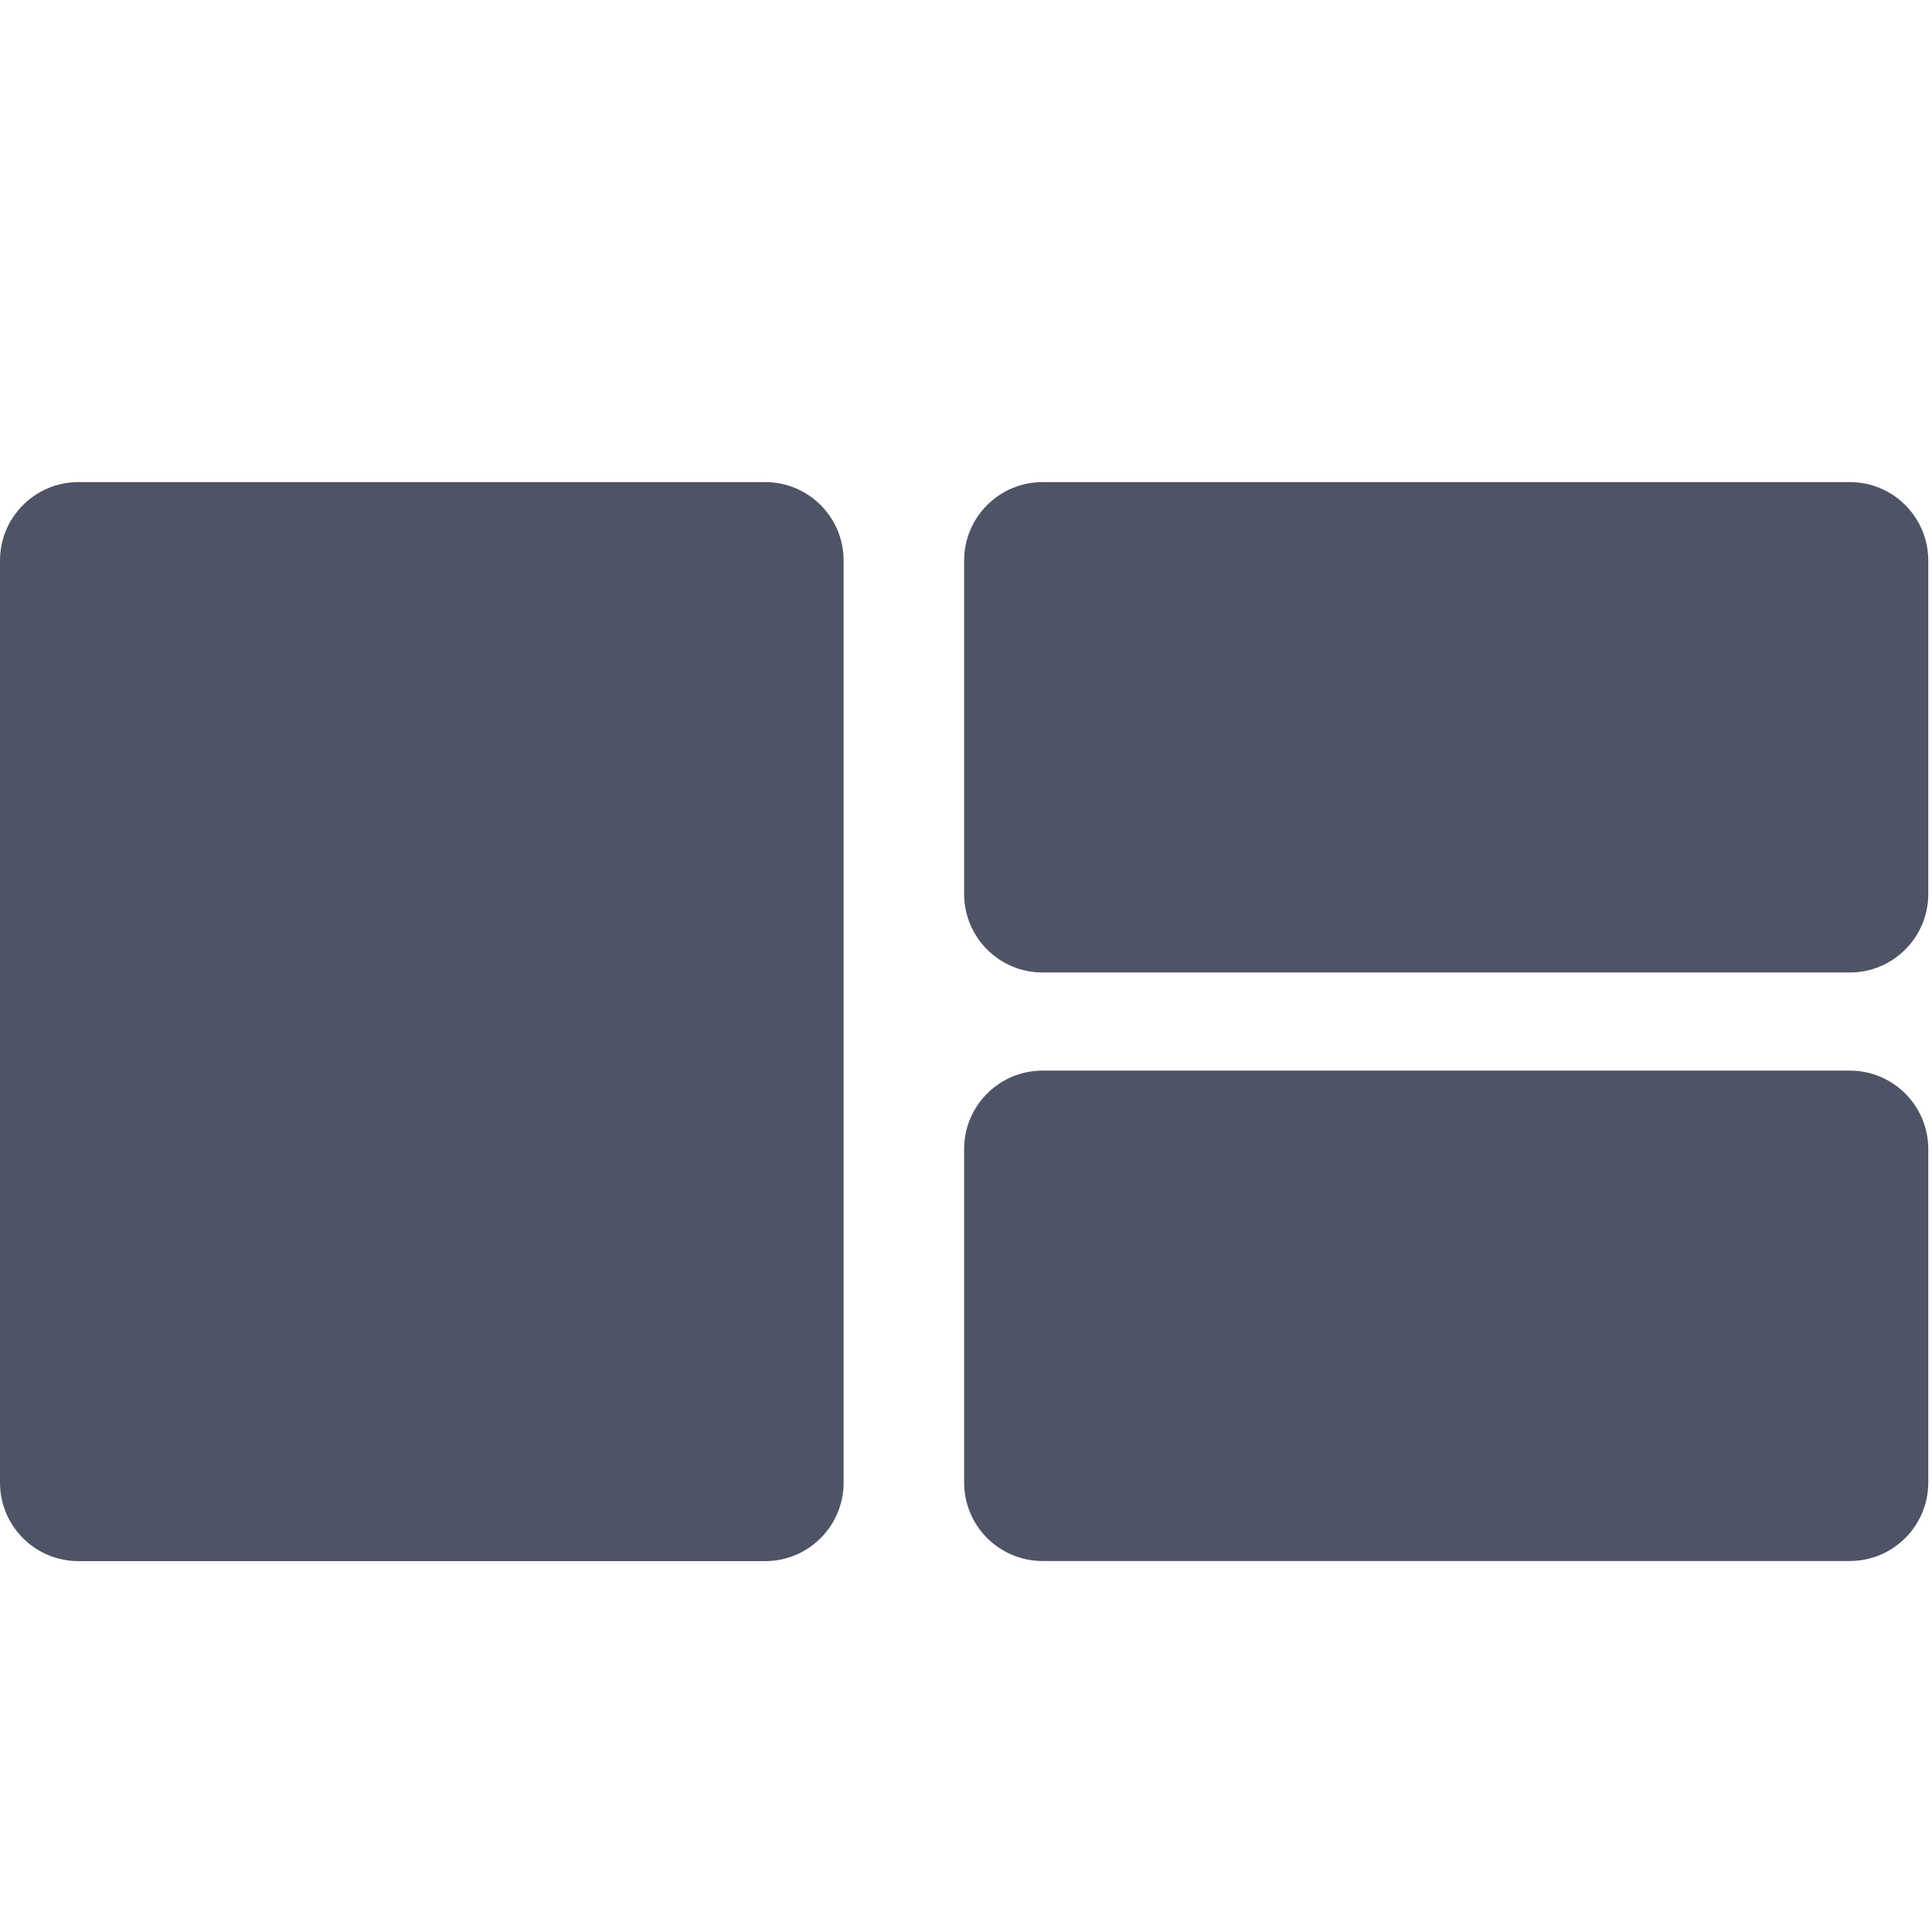
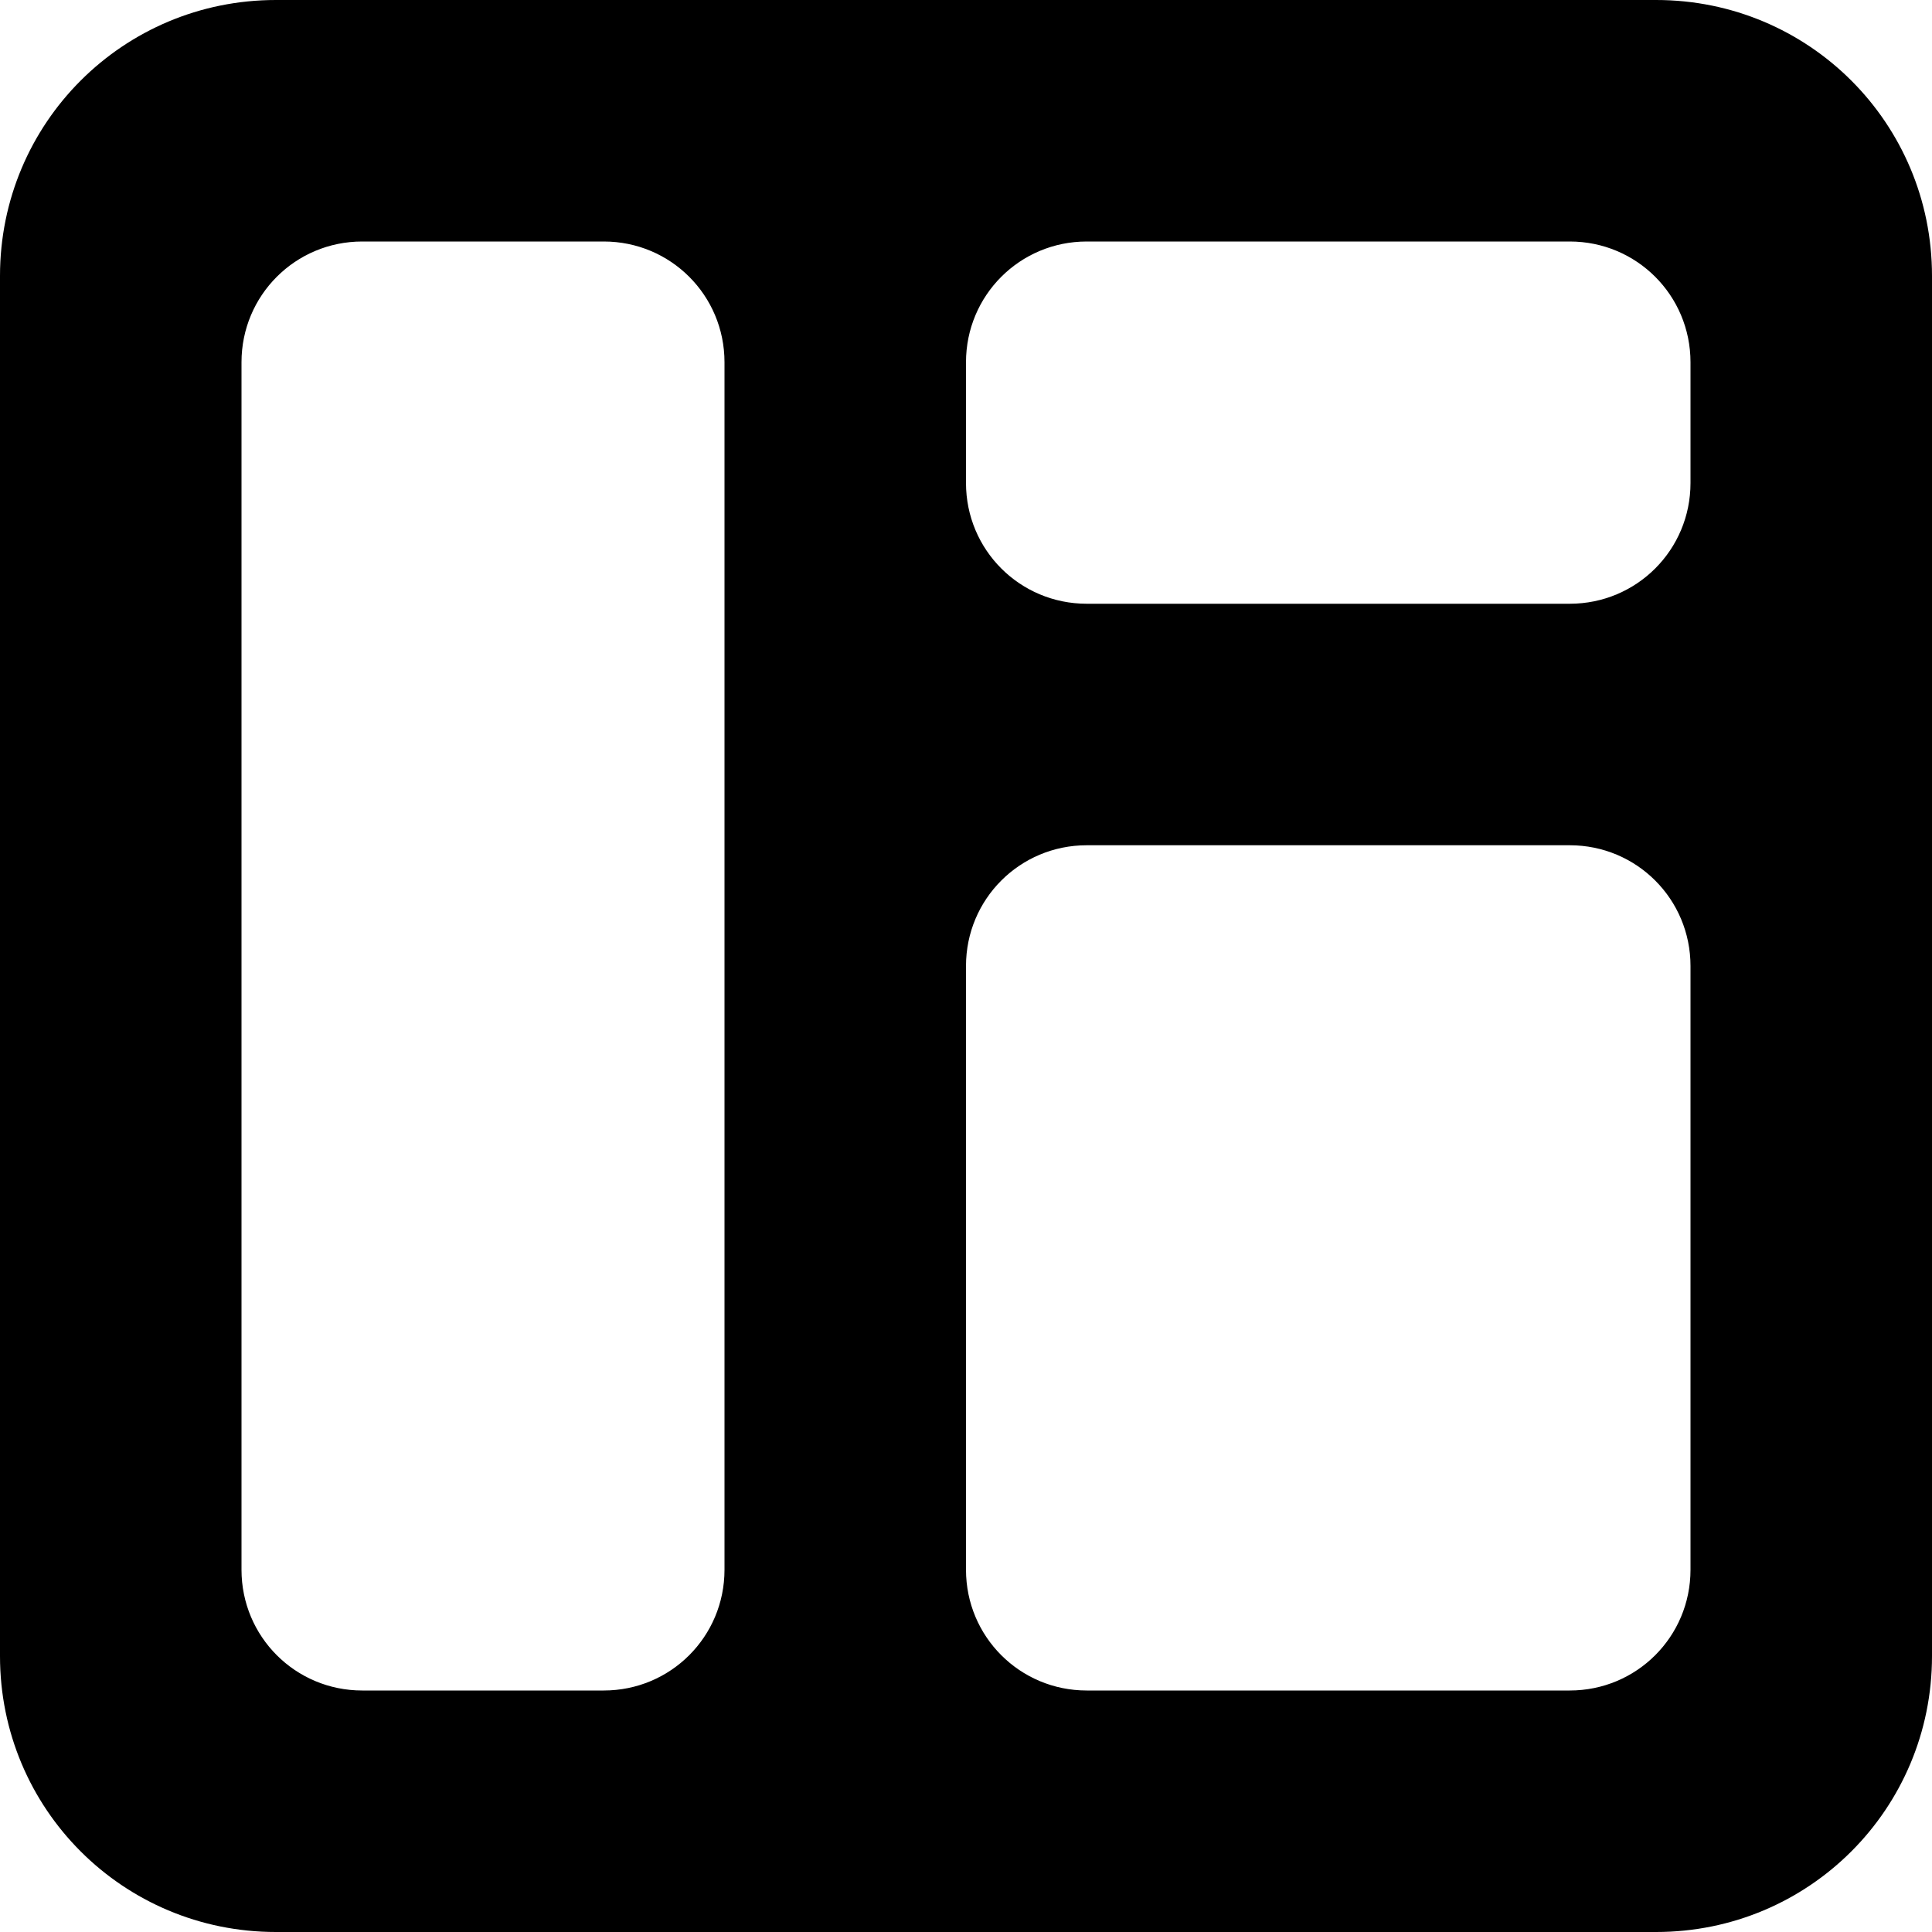
- <svg xmlns="http://www.w3.org/2000/svg" xmlns:ns1="http://www.openswatchbook.org/uri/2009/osb" width="16.031" version="1.1" style="enable-background:new" id="svg7384" height="16">
-   <defs id="defs7386">
-     <linearGradient ns1:paint="solid" id="linearGradient8297">
-       <stop style="stop-color:#000000;stop-opacity:1;" offset="0" id="stop8295" />
-     </linearGradient>
-     <linearGradient ns1:paint="solid" id="linearGradient6882">
-       <stop style="stop-color:#555555;stop-opacity:1;" offset="0" id="stop6884" />
-     </linearGradient>
-     <linearGradient ns1:paint="solid" id="linearGradient5606">
-       <stop style="stop-color:#000000;stop-opacity:1;" offset="0" id="stop5608" />
-     </linearGradient>
-     <filter style="color-interpolation-filters:sRGB" id="filter7554">
-       <feBlend mode="darken" in2="BackgroundImage" id="feBlend7556" />
-     </filter>
-   </defs>
-   <g transform="translate(-1124,555)" style="display:inline" id="layer9" />
-   <g transform="translate(-1124,555)" style="display:inline;filter:url(#filter7554)" id="layer10" />
-   <g transform="translate(-883,-62)" style="display:inline" id="layer1" />
-   <g transform="translate(-1124,555)" style="display:inline" id="layer14" />
-   <g transform="translate(-1124,555)" style="display:inline" id="layer15" />
-   <g transform="translate(-1124,555)" style="display:inline" id="g71291" />
-   <g transform="translate(-883,88)" style="display:inline" id="layer2" />
-   <rect height="8.953" id="rect3158" ry="0.651" style="fill:#4c5263;fill-opacity:0.988;stroke:none;stroke-width:102.291;stroke-miterlimit:4;stroke-dasharray:none;stroke-opacity:1" width="7" x="0" y="4" />
-   <rect height="4.069" id="rect3160" ry="0.651" style="fill:#4c5263;fill-opacity:0.988;stroke:none;stroke-width:102.291;stroke-miterlimit:4;stroke-dasharray:none;stroke-opacity:1" width="8" x="8" y="4" />
-   <rect height="4.069" id="rect3162" ry="0.651" style="fill:#4c5263;fill-opacity:0.988;stroke:none;stroke-width:102.291;stroke-miterlimit:4;stroke-dasharray:none;stroke-opacity:1" width="8" x="8" y="8.883" />
-   <g transform="translate(-1124,555)" style="display:inline" id="layer12" />
+ <svg xmlns="http://www.w3.org/2000/svg" enable-background="new" height="16" width="16">
+   <path d="m 2.285 0 c -1.266 -0 -2.285 1.019 -2.285 2.285 v 11.43 c -0 1.266 1.019 2.285 2.285 2.285 h 11.43 c 1.266 0 2.285 -1.019 2.285 -2.285 v -11.43 c 0 -1.266 -1.019 -2.285 -2.285 -2.285 z m 0.715 2 h 2 c 0.554 0 1 0.446 1 1 v 10 c 0 0.554 -0.446 1 -1 1 h -2 c -0.554 0 -1 -0.446 -1 -1 v -10 c 0 -0.554 0.446 -1 1 -1 z m 6 0 h 4 c 0.554 0 1 0.446 1 1 v 1 c 0 0.554 -0.446 1 -1 1 h -4 c -0.554 0 -1 -0.446 -1 -1 v -1 c 0 -0.554 0.446 -1 1 -1 z m 0 5 h 4 c 0.554 0 1 0.446 1 1 v 5 c 0 0.554 -0.446 1 -1 1 h -4 c -0.554 0 -1 -0.446 -1 -1 v -5 c 0 -0.554 0.446 -1 1 -1 z" stroke-width="1.143" />
</svg>
